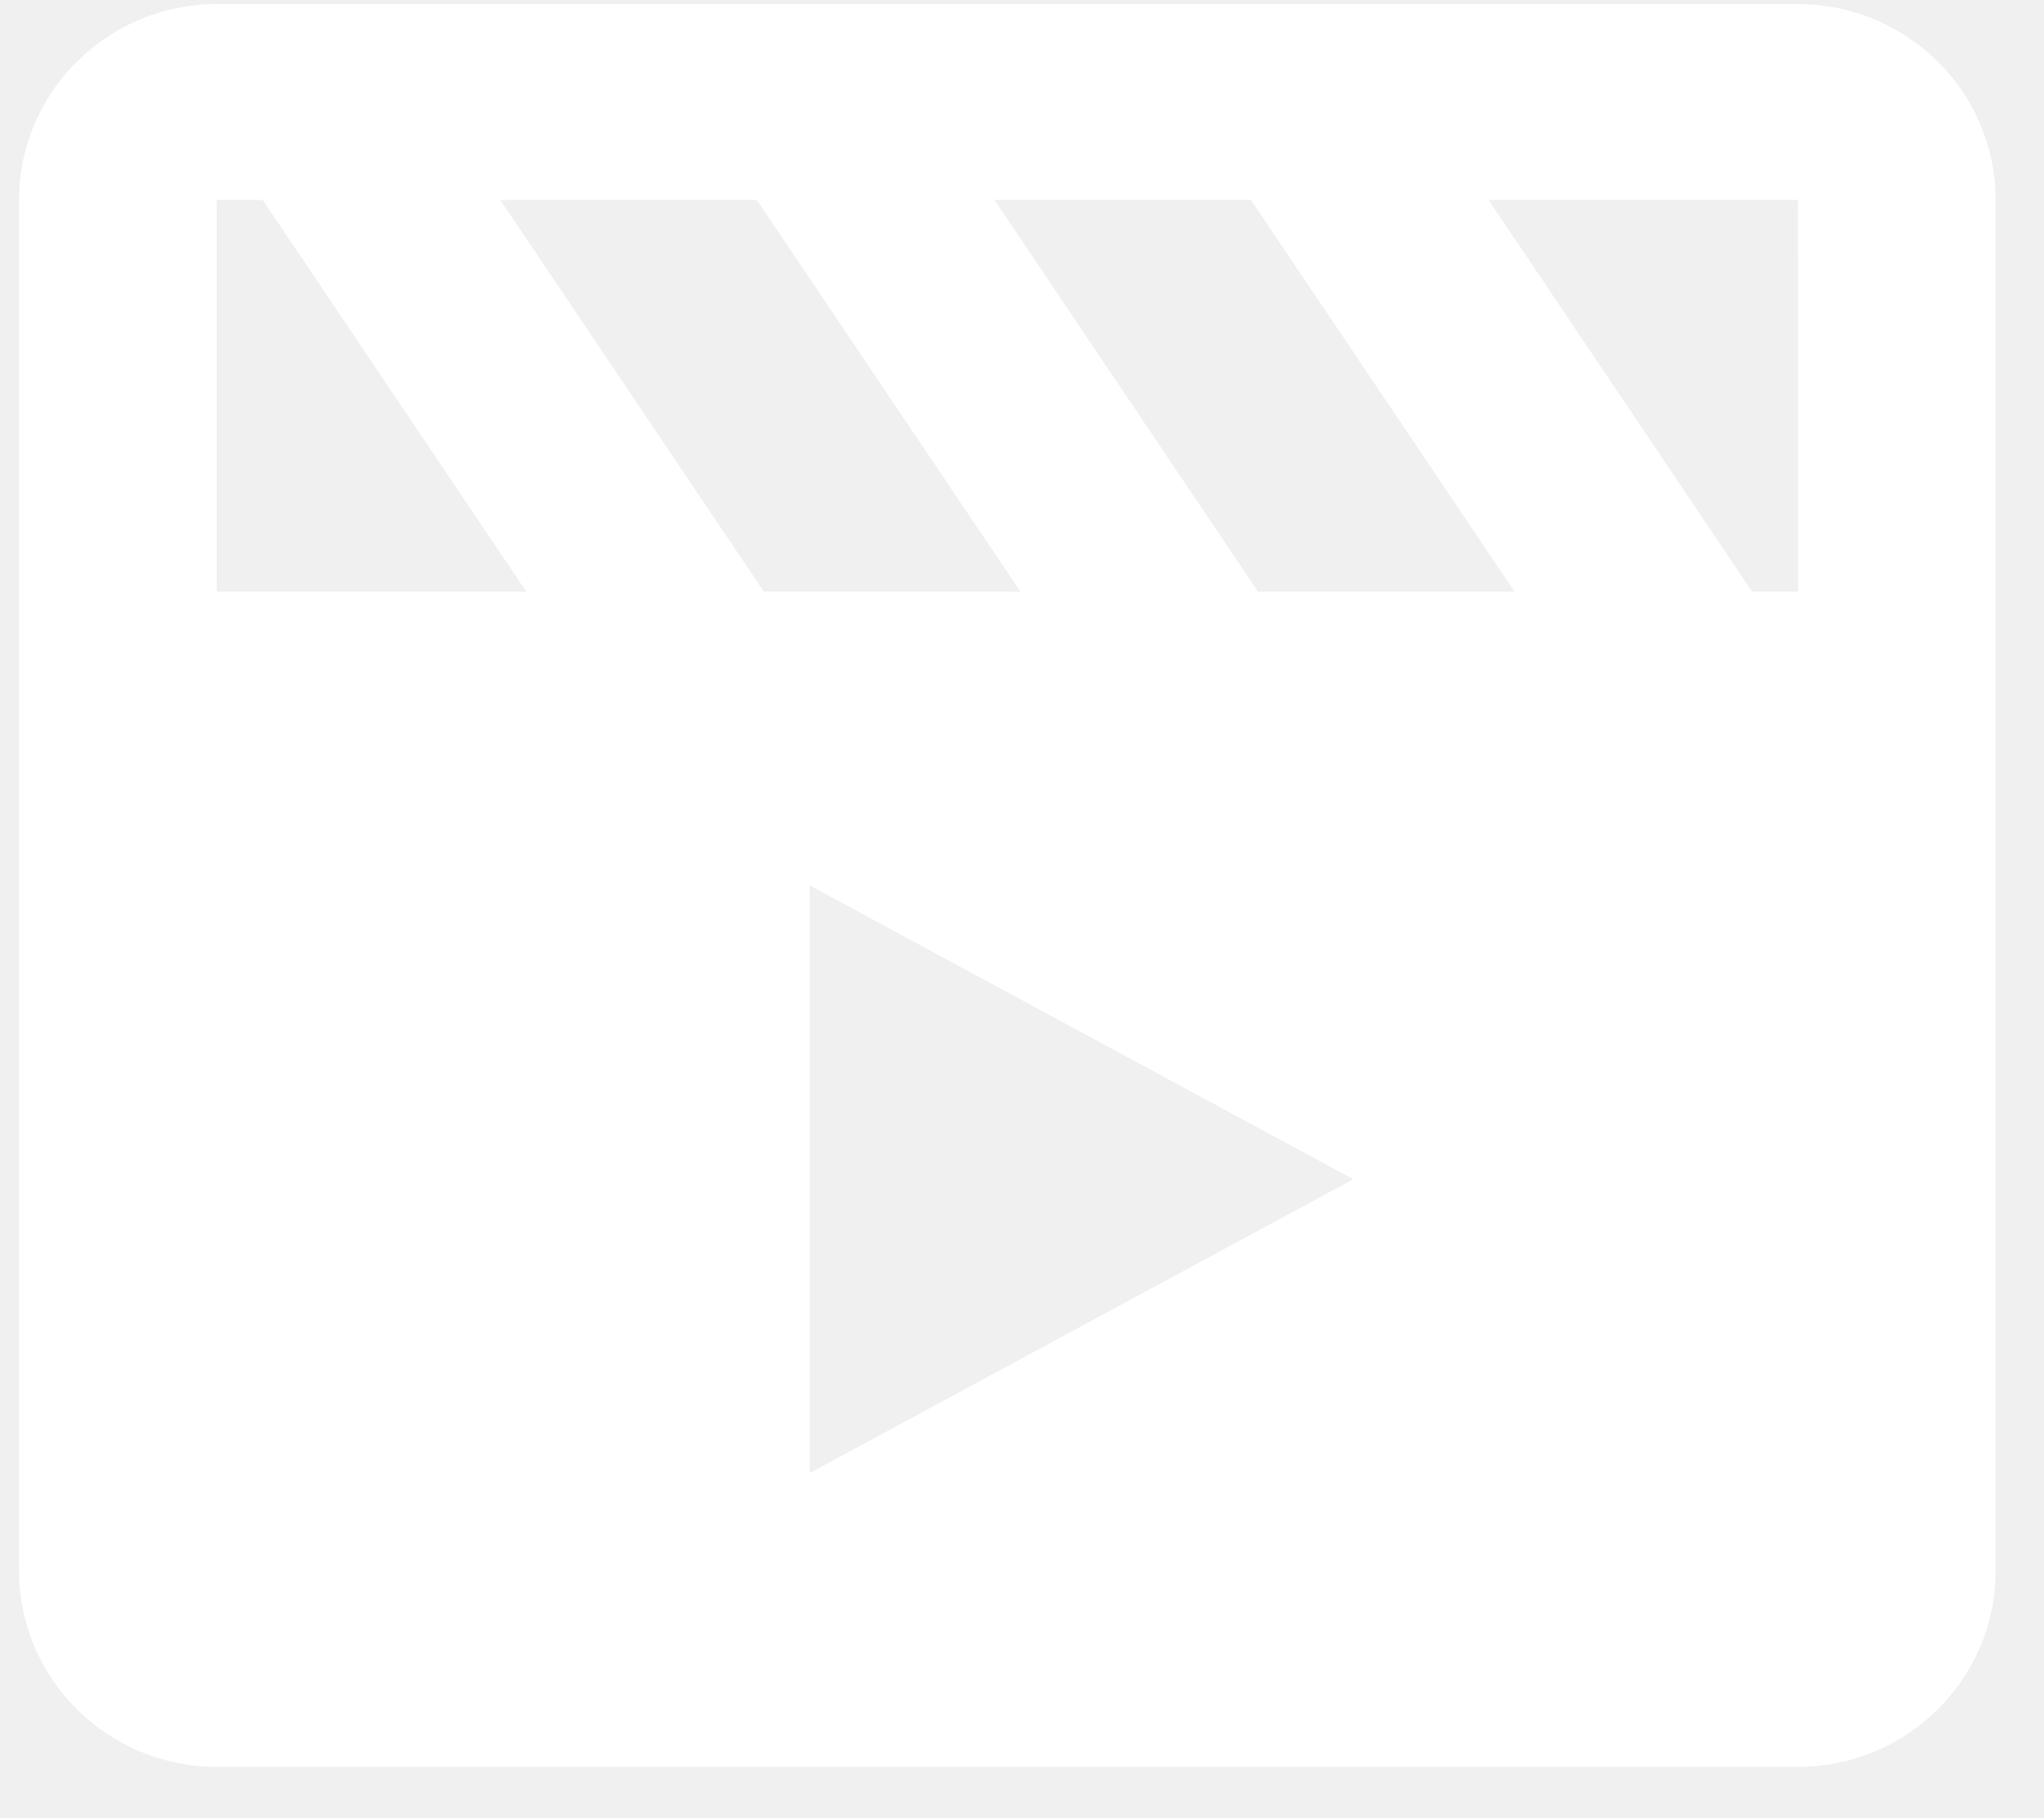
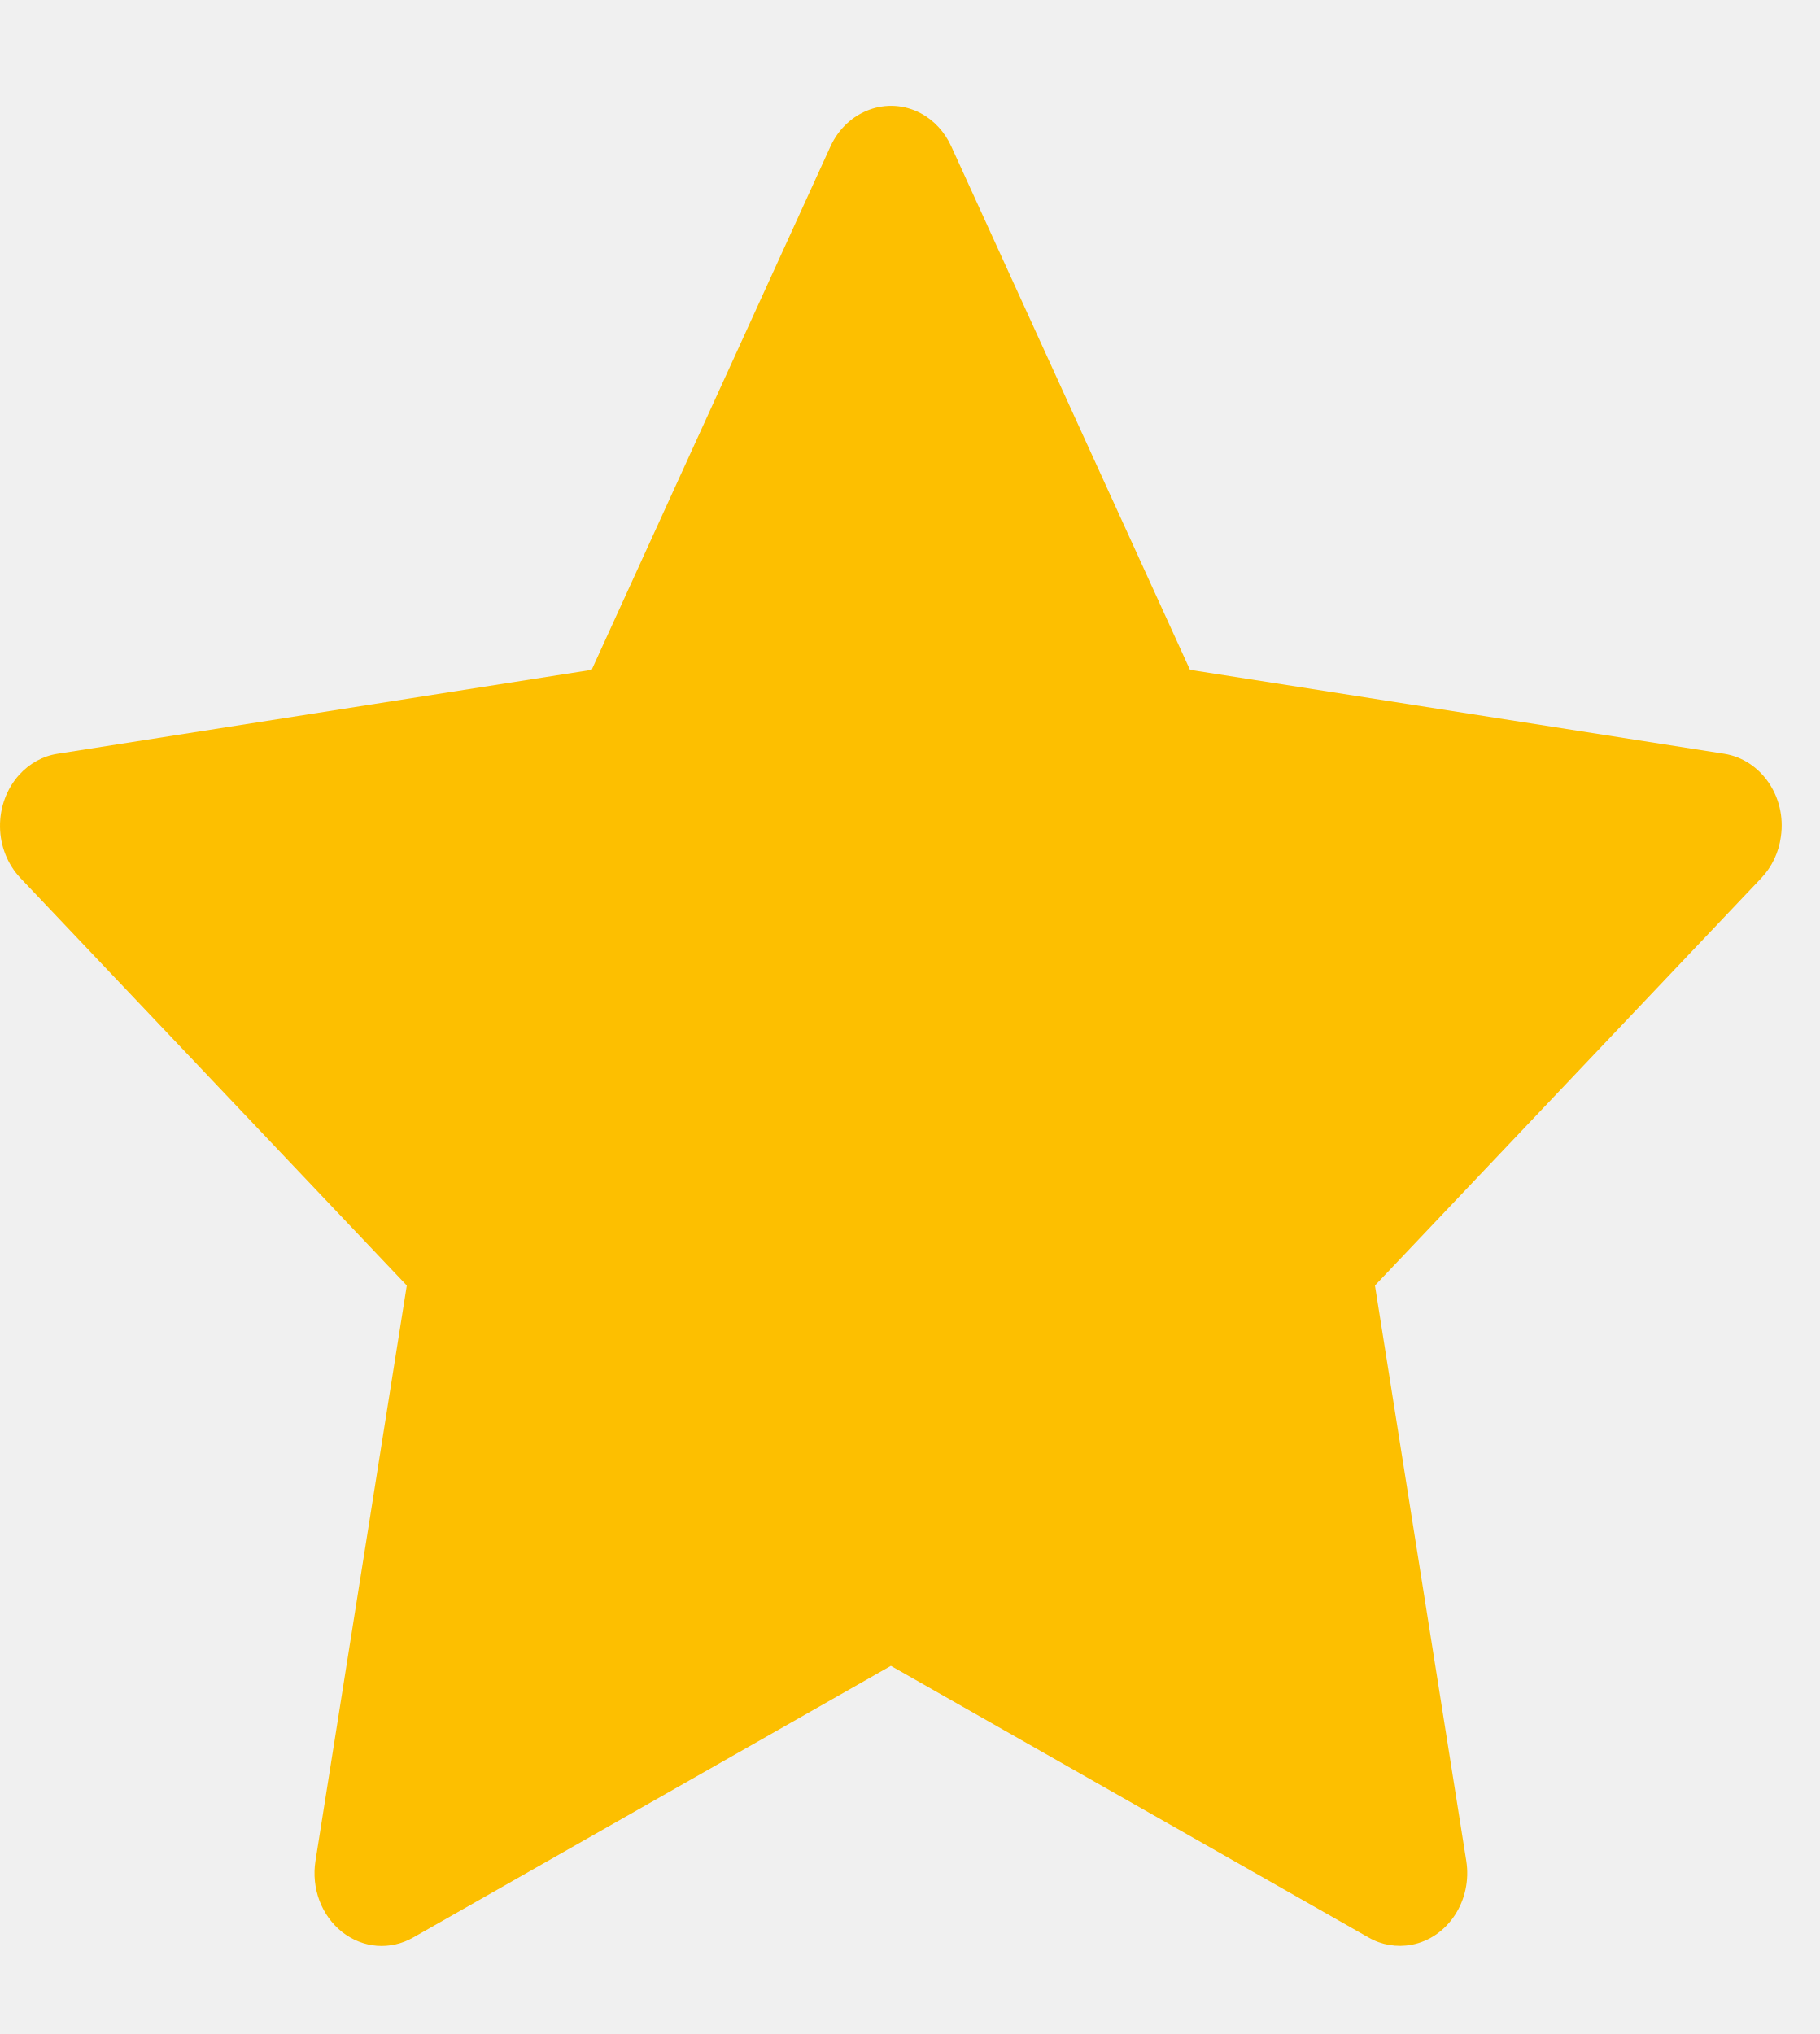
- <svg xmlns="http://www.w3.org/2000/svg" width="27" height="24" viewBox="0 0 27 24" fill="none">
-   <path d="M23.75 0.054H2.863C1.423 0.054 0.252 1.214 0.252 2.64V20.746C0.252 22.173 1.423 23.333 2.863 23.333H23.75C25.19 23.333 26.361 22.173 26.361 20.746V2.64C26.361 1.214 25.19 0.054 23.75 0.054ZM23.752 7.813C23.75 7.813 23.75 7.813 23.752 7.813H23.144L19.663 2.64H23.75L23.752 7.813ZM17.876 15.573L10.696 19.453V11.693L17.876 15.573ZM16.617 7.813L13.136 2.64H16.524L20.006 7.813H16.617ZM13.479 7.813H10.09L6.608 2.64H9.997L13.479 7.813ZM2.863 2.64H3.47L6.952 7.813H2.863V2.64Z" fill="white" />
+ <svg xmlns="http://www.w3.org/2000/svg" width="17" height="19" viewBox="0 0 17 19" fill="none">
+   <path d="M16.106 7.041L11.116 6.257L8.886 1.367C8.825 1.233 8.725 1.124 8.601 1.058C8.29 0.893 7.913 1.031 7.758 1.367L5.527 6.257L0.538 7.041C0.4 7.062 0.275 7.132 0.178 7.239C0.062 7.368 -0.002 7.542 5.53104e-05 7.723C0.002 7.903 0.071 8.075 0.19 8.201L3.8 12.008L2.947 17.383C2.927 17.508 2.94 17.636 2.984 17.754C3.028 17.871 3.102 17.973 3.197 18.048C3.292 18.122 3.404 18.167 3.521 18.176C3.638 18.185 3.755 18.158 3.859 18.099L8.322 15.561L12.785 18.099C12.906 18.169 13.048 18.192 13.184 18.167C13.526 18.103 13.755 17.752 13.697 17.383L12.844 12.008L16.454 8.201C16.552 8.097 16.617 7.961 16.636 7.813C16.689 7.441 16.45 7.096 16.106 7.041Z" fill="#FDBF00" />
</svg>
